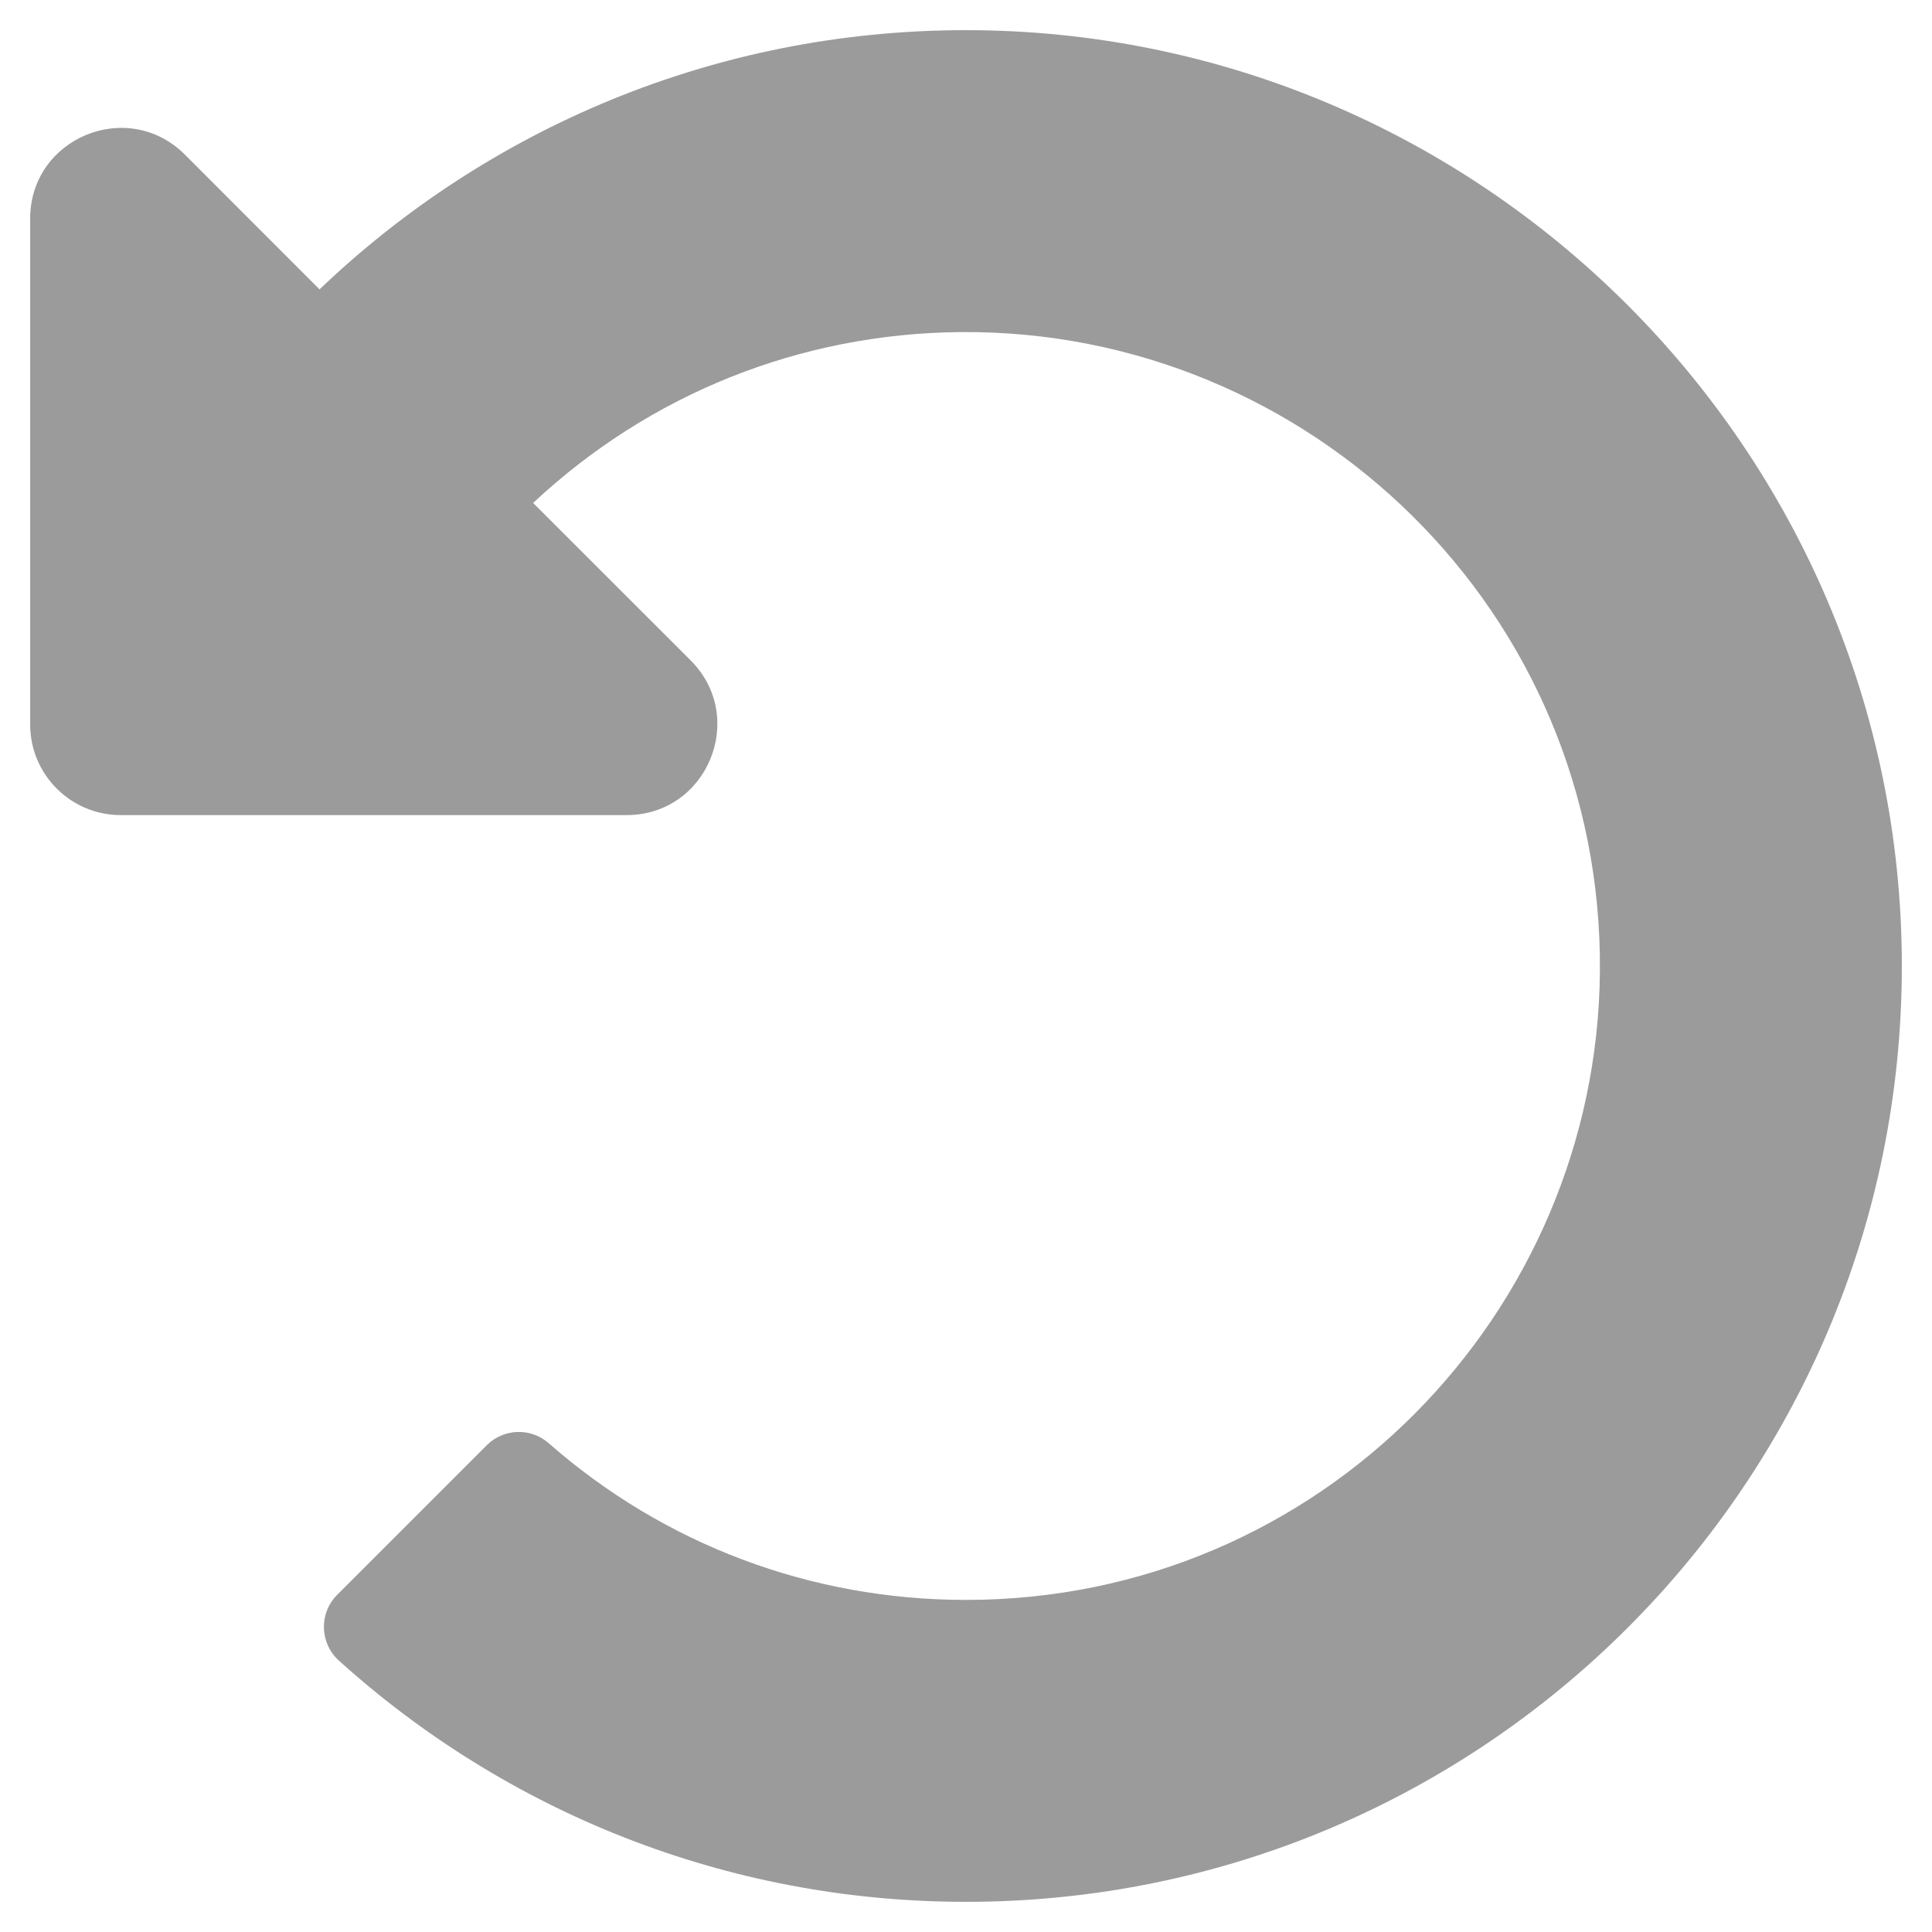
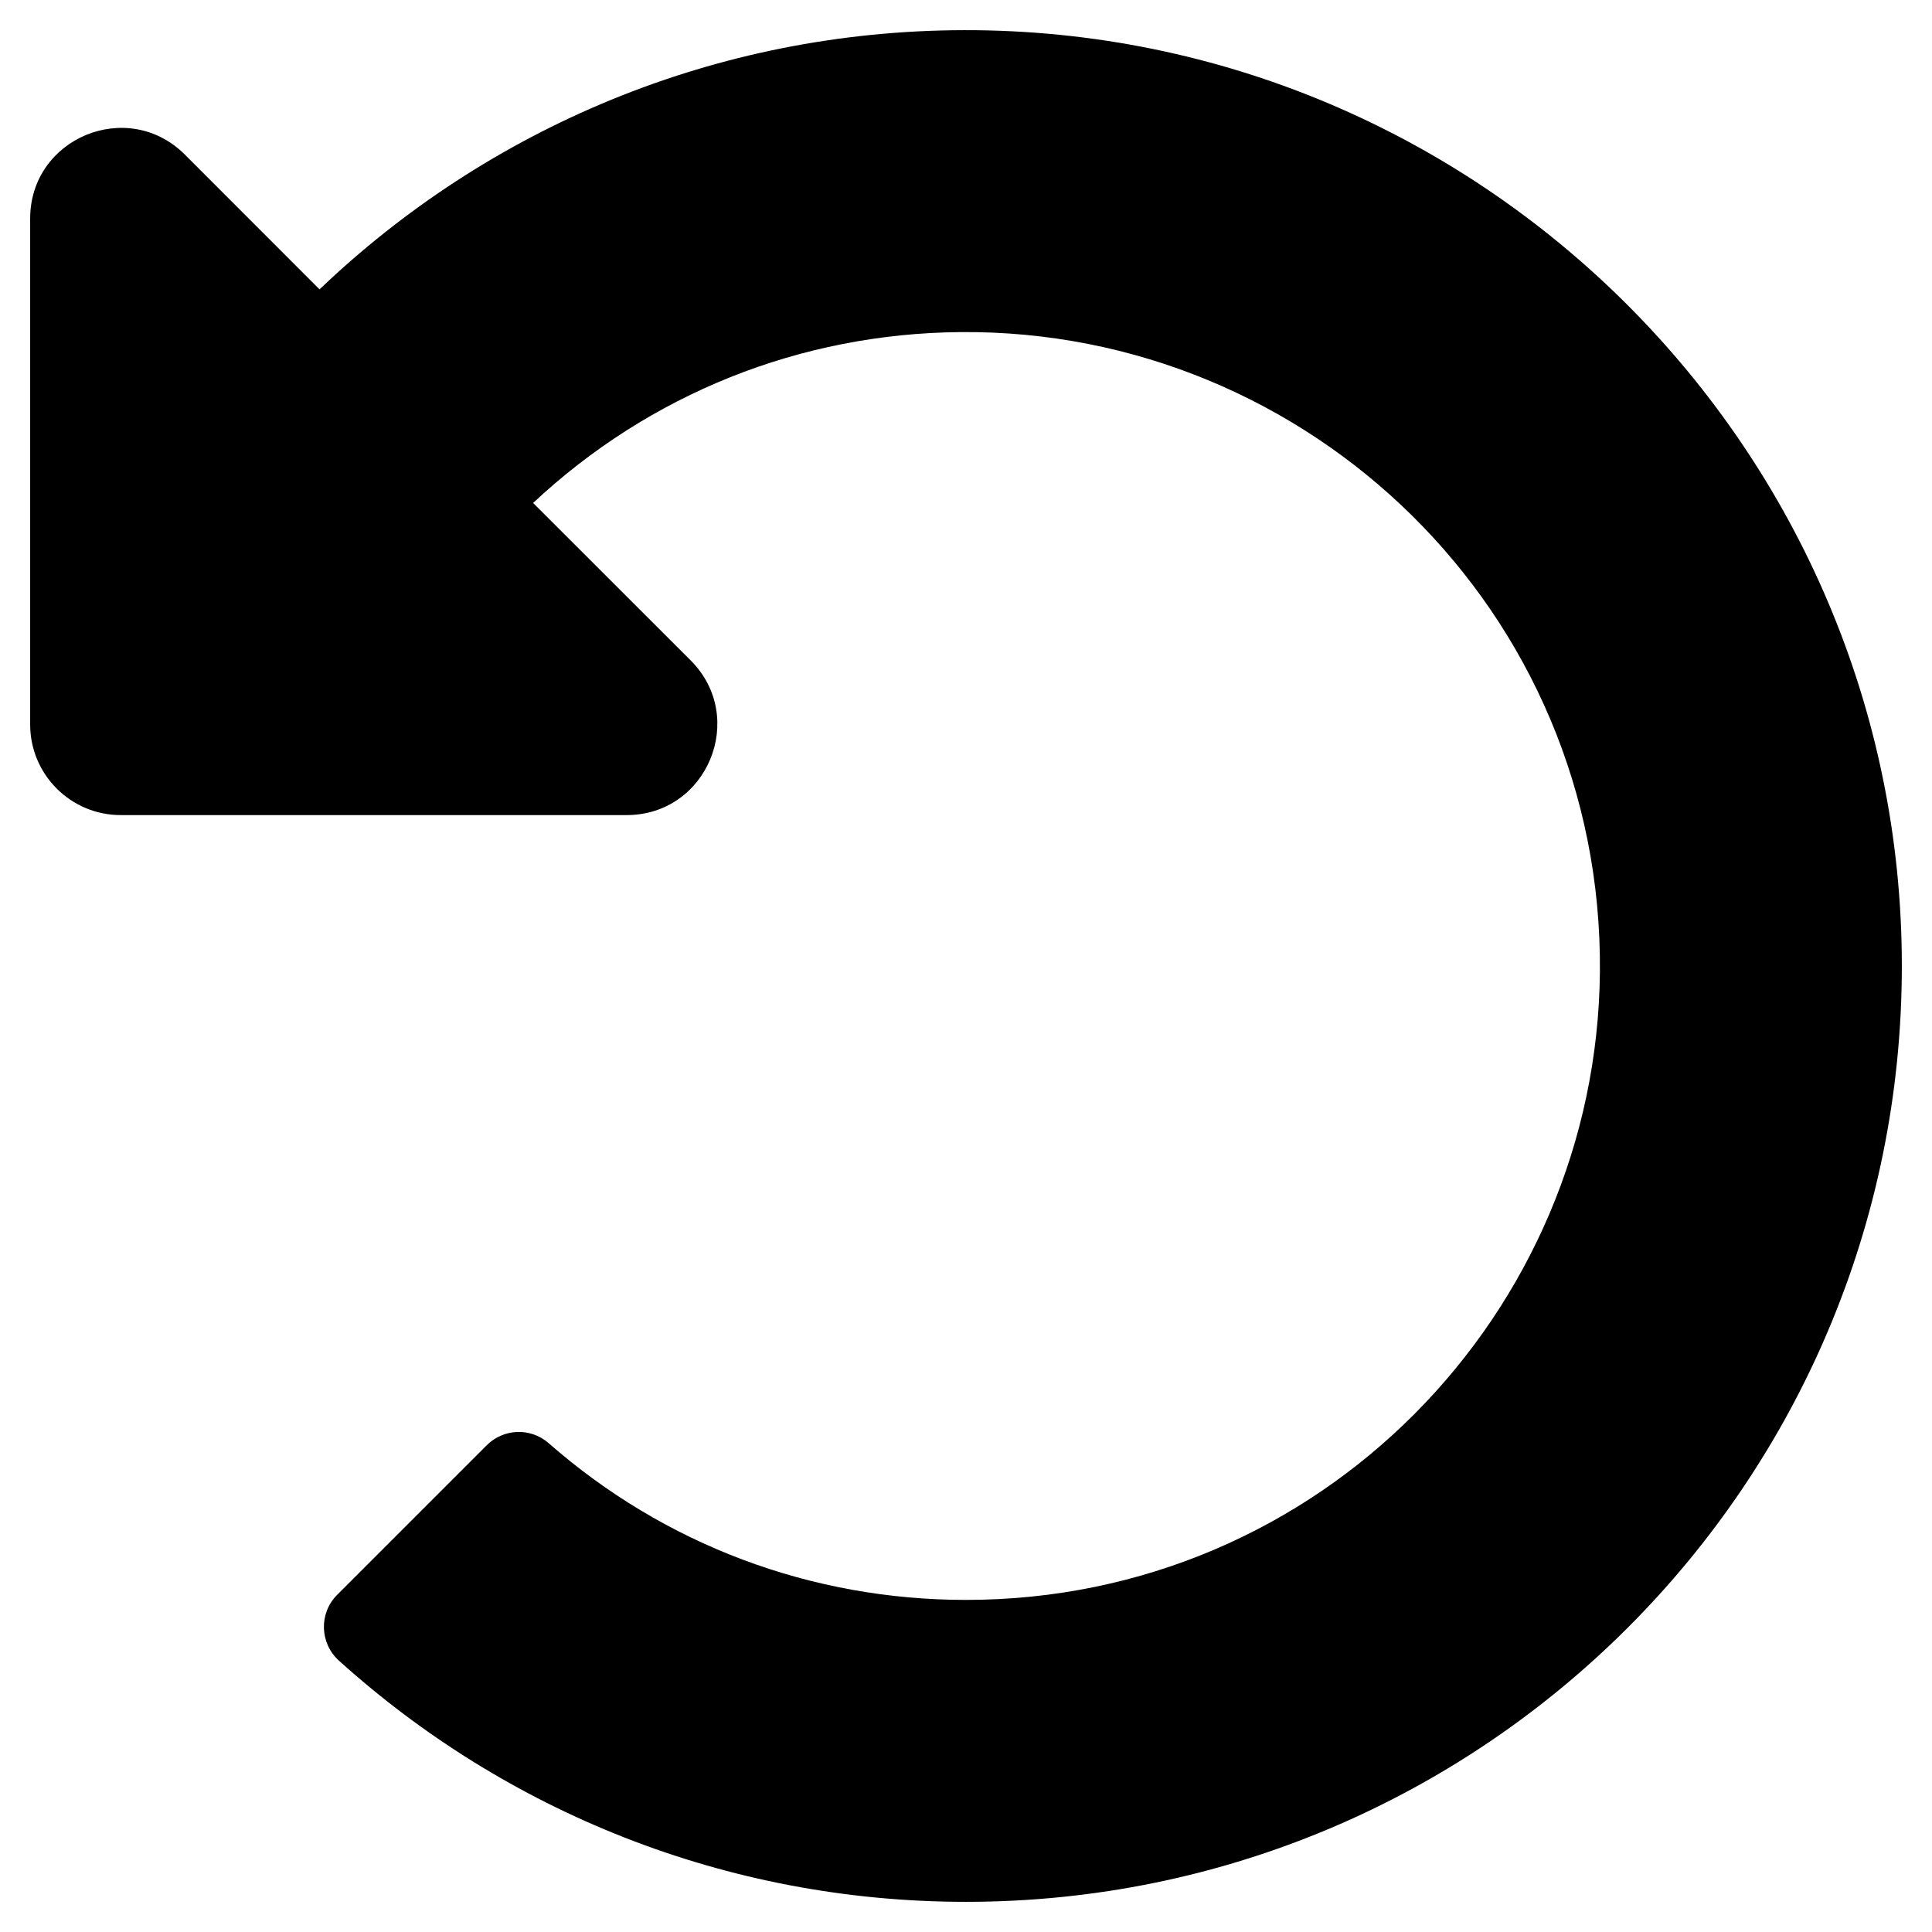
<svg xmlns="http://www.w3.org/2000/svg" width="18" height="18" viewBox="0 0 18 18" fill="none">
-   <path d="M8.984 0.281C6.654 0.285 4.539 1.204 2.977 2.696L1.722 1.44C1.19 0.909 0.281 1.285 0.281 2.037V6.75C0.281 7.216 0.659 7.594 1.125 7.594H5.838C6.59 7.594 6.966 6.685 6.435 6.153L4.967 4.686C6.052 3.67 7.456 3.107 8.948 3.094C12.196 3.066 14.934 5.695 14.906 9.051C14.879 12.235 12.298 14.906 9 14.906C7.554 14.906 6.188 14.39 5.111 13.445C4.944 13.299 4.692 13.308 4.535 13.465L3.141 14.859C2.97 15.03 2.978 15.31 3.158 15.472C4.704 16.868 6.753 17.719 9 17.719C13.815 17.719 17.719 13.815 17.719 9C17.719 4.19 13.794 0.273 8.984 0.281Z" fill="#9B9B9B" />
+   <path d="M8.984 0.281C6.654 0.285 4.539 1.204 2.977 2.696L1.722 1.44C1.19 0.909 0.281 1.285 0.281 2.037V6.75C0.281 7.216 0.659 7.594 1.125 7.594H5.838C6.59 7.594 6.966 6.685 6.435 6.153L4.967 4.686C6.052 3.67 7.456 3.107 8.948 3.094C12.196 3.066 14.934 5.695 14.906 9.051C14.879 12.235 12.298 14.906 9 14.906C7.554 14.906 6.188 14.39 5.111 13.445C4.944 13.299 4.692 13.308 4.535 13.465L3.141 14.859C2.97 15.03 2.978 15.31 3.158 15.472C4.704 16.868 6.753 17.719 9 17.719C13.815 17.719 17.719 13.815 17.719 9C17.719 4.19 13.794 0.273 8.984 0.281Z" fill="currentColor" />
</svg>
